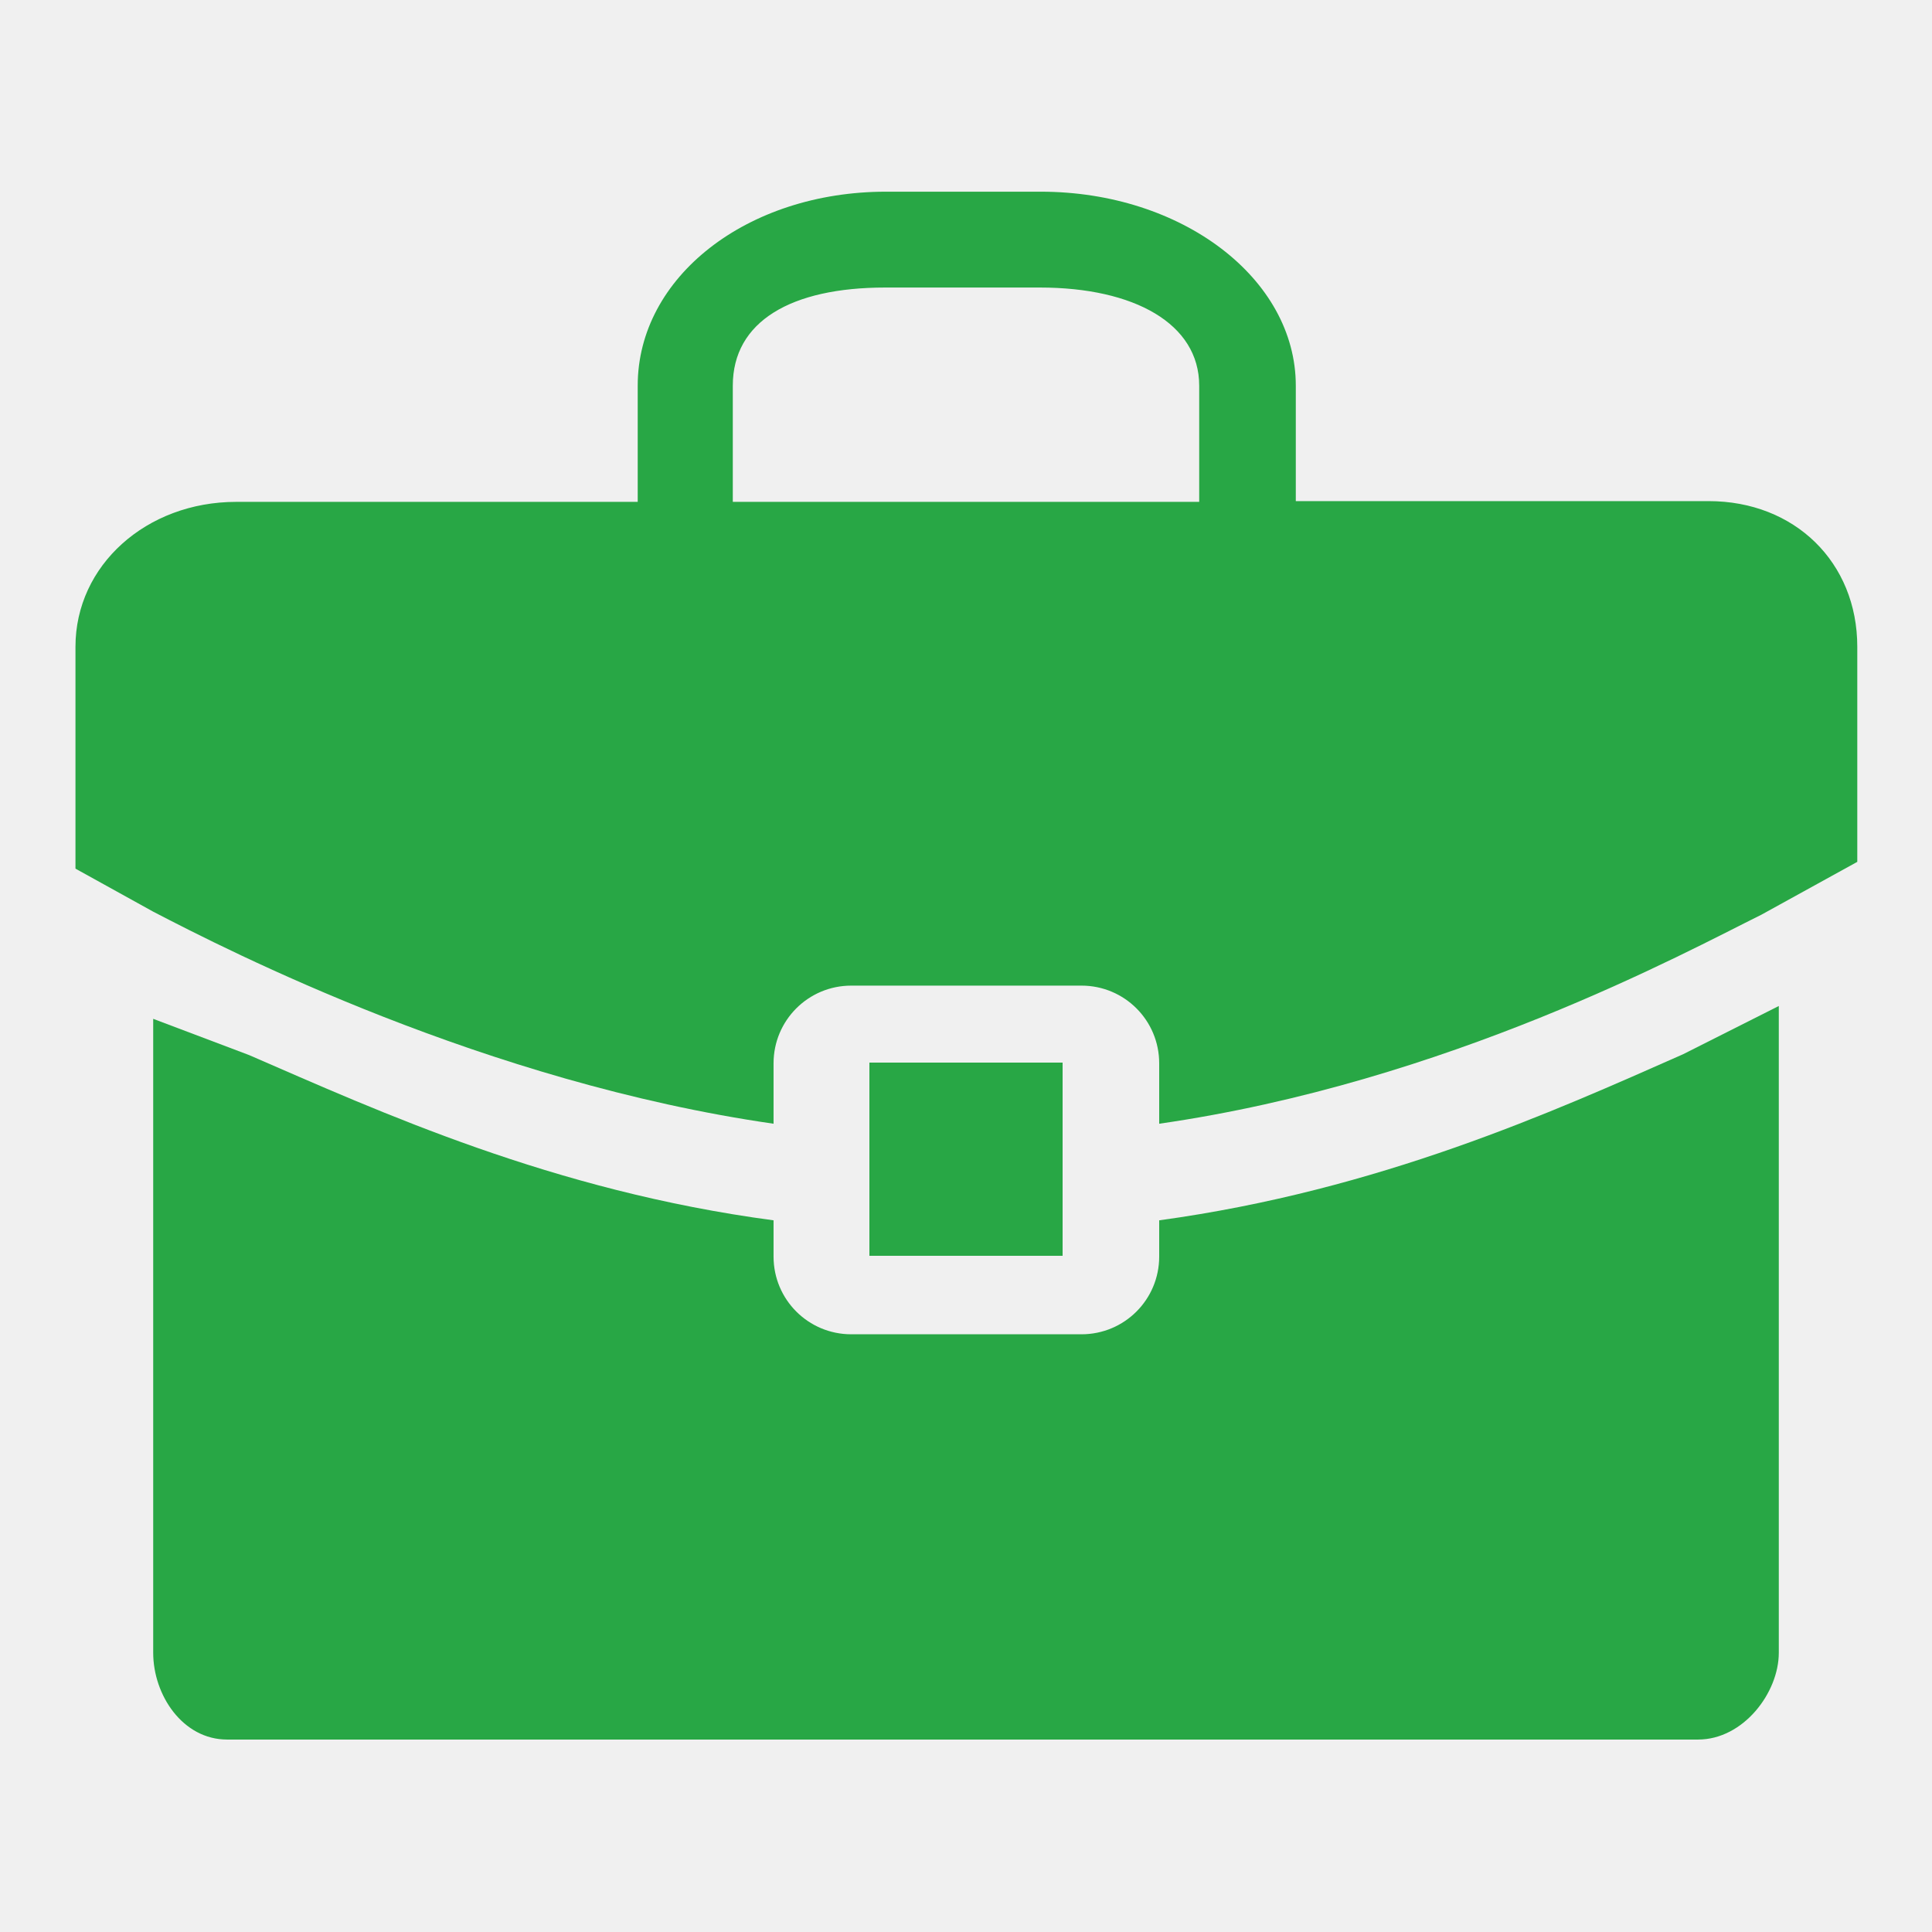
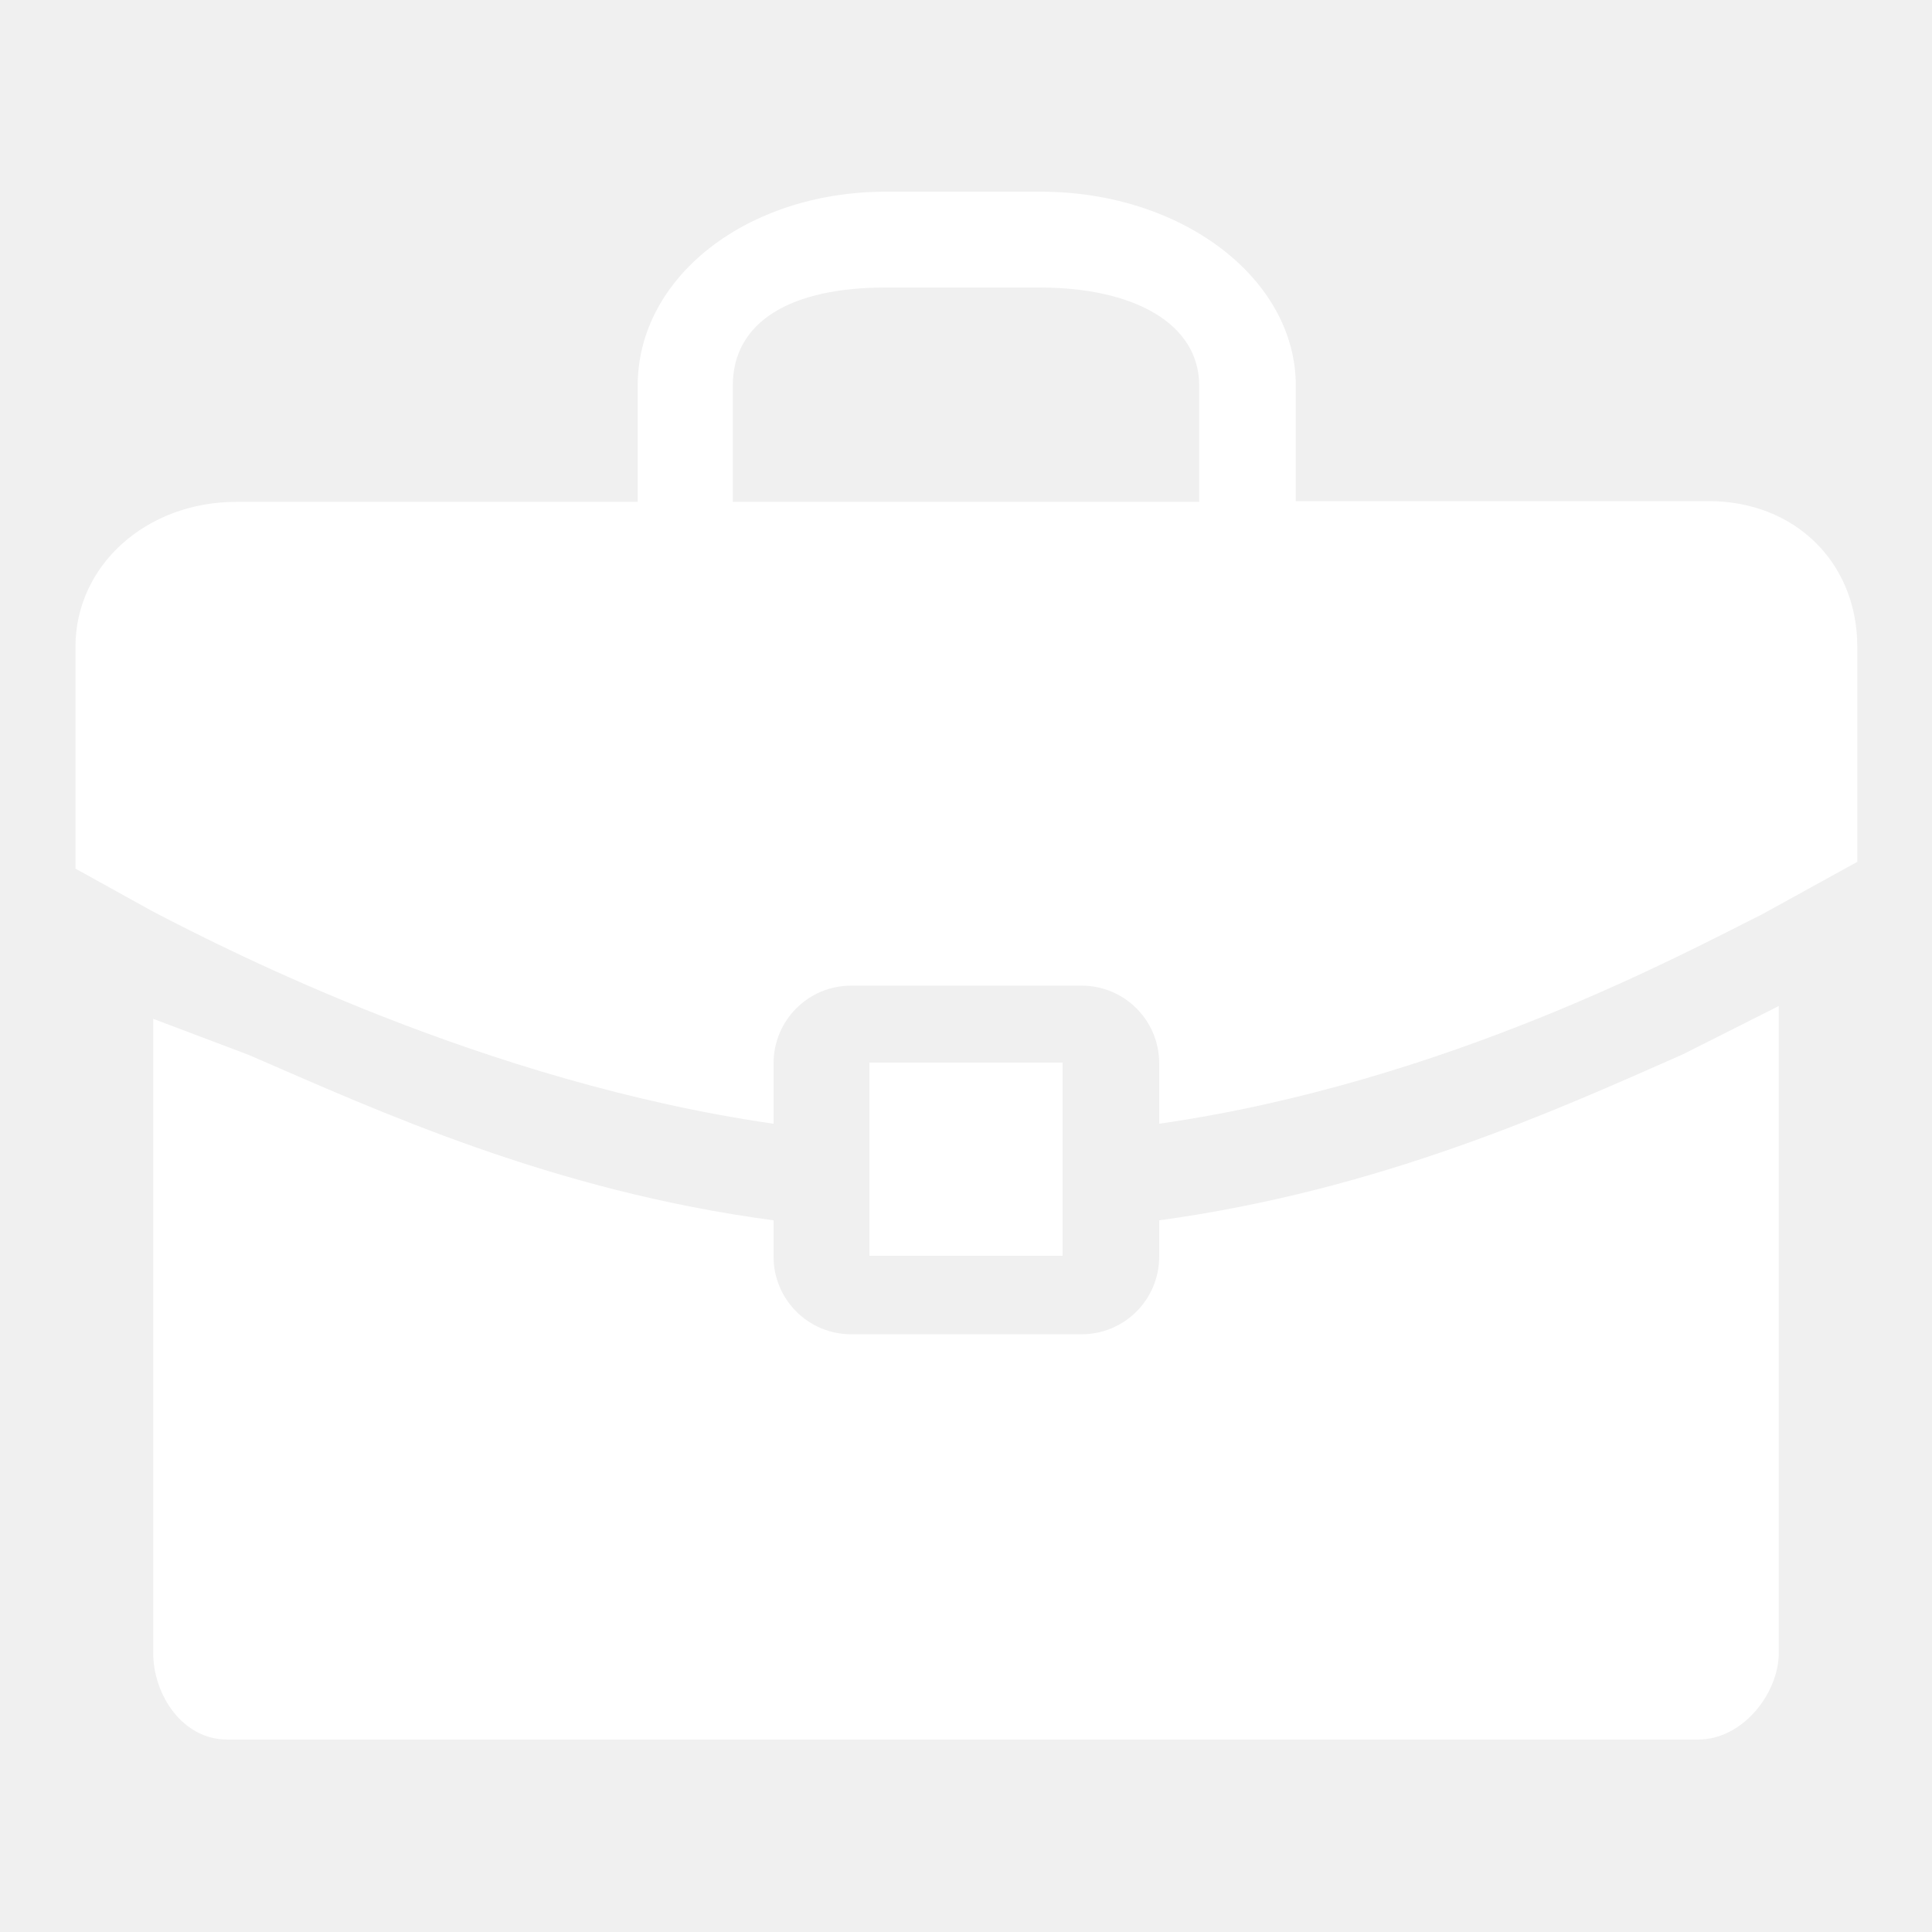
<svg xmlns="http://www.w3.org/2000/svg" version="1.1" x="0px" y="0px" viewBox="0 0 256 256" enable-background="new 0 0 256 256" xml:space="preserve">
  <g>
    <g>
-       <path fill="#28A745" d="M153.6,161.7v4.8c0,5.7-4.6,10.3-10.3,10.3h-30.5c-5.7,0-10.3-4.6-10.3-10.3v-4.8c-29.3-3.9-52.2-14.4-69.5-21.9L20.3,135v84c0,5.6,3.9,11.5,9.8,11.5H225c6,0,10.7-6.2,10.7-11.5v-85.7l-12.7,6.4C205.8,147.3,182.8,157.7,153.6,161.7z" />
-       <path fill="#28A745" d="M102.5,148.9v-8c0-5.7,4.6-10.3,10.3-10.3h30.5c5.7,0,10.3,4.6,10.3,10.3v8c38.2-5.5,69.7-22.7,79.8-27.7l12.7-7v-11.8V85.7c0-11.2-8.3-19.3-19.7-19.3h-54.7V51.1c0-14.2-15.1-25.7-33.8-25.7h-20.5c-18.4,0-32.9,11.3-32.9,25.7v15.4H31.3C19.4,66.5,10,74.9,10,85.7v16.6v12.8l10.3,5.7C30.3,126,64.3,143.4,102.5,148.9z M97.1,51.1c0-8.5,7.7-13,20.2-13h20.5c12.5,0,21.1,4.8,21.1,13v15.4H97.1V51.1L97.1,51.1z" />
-       <path fill="#28A745" d="M115.2,140.8h25.6v25.6h-25.6V140.8L115.2,140.8z" />
+       <path fill="#fff" d="M153.6,161.7v4.8c0,5.7-4.6,10.3-10.3,10.3h-30.5c-5.7,0-10.3-4.6-10.3-10.3v-4.8c-29.3-3.9-52.2-14.4-69.5-21.9L20.3,135v84c0,5.6,3.9,11.5,9.8,11.5H225c6,0,10.7-6.2,10.7-11.5v-85.7l-12.7,6.4C205.8,147.3,182.8,157.7,153.6,161.7z" />
+       <path fill="#fff" d="M102.5,148.9v-8c0-5.7,4.6-10.3,10.3-10.3h30.5c5.7,0,10.3,4.6,10.3,10.3v8c38.2-5.5,69.7-22.7,79.8-27.7l12.7-7v-11.8V85.7c0-11.2-8.3-19.3-19.7-19.3h-54.7V51.1c0-14.2-15.1-25.7-33.8-25.7h-20.5c-18.4,0-32.9,11.3-32.9,25.7v15.4H31.3C19.4,66.5,10,74.9,10,85.7v16.6v12.8l10.3,5.7C30.3,126,64.3,143.4,102.5,148.9z M97.1,51.1c0-8.5,7.7-13,20.2-13h20.5c12.5,0,21.1,4.8,21.1,13v15.4H97.1V51.1L97.1,51.1z" />
+       <path fill="#fff" d="M115.2,140.8h25.6v25.6h-25.6V140.8L115.2,140.8z" />
    </g>
  </g>
</svg>
